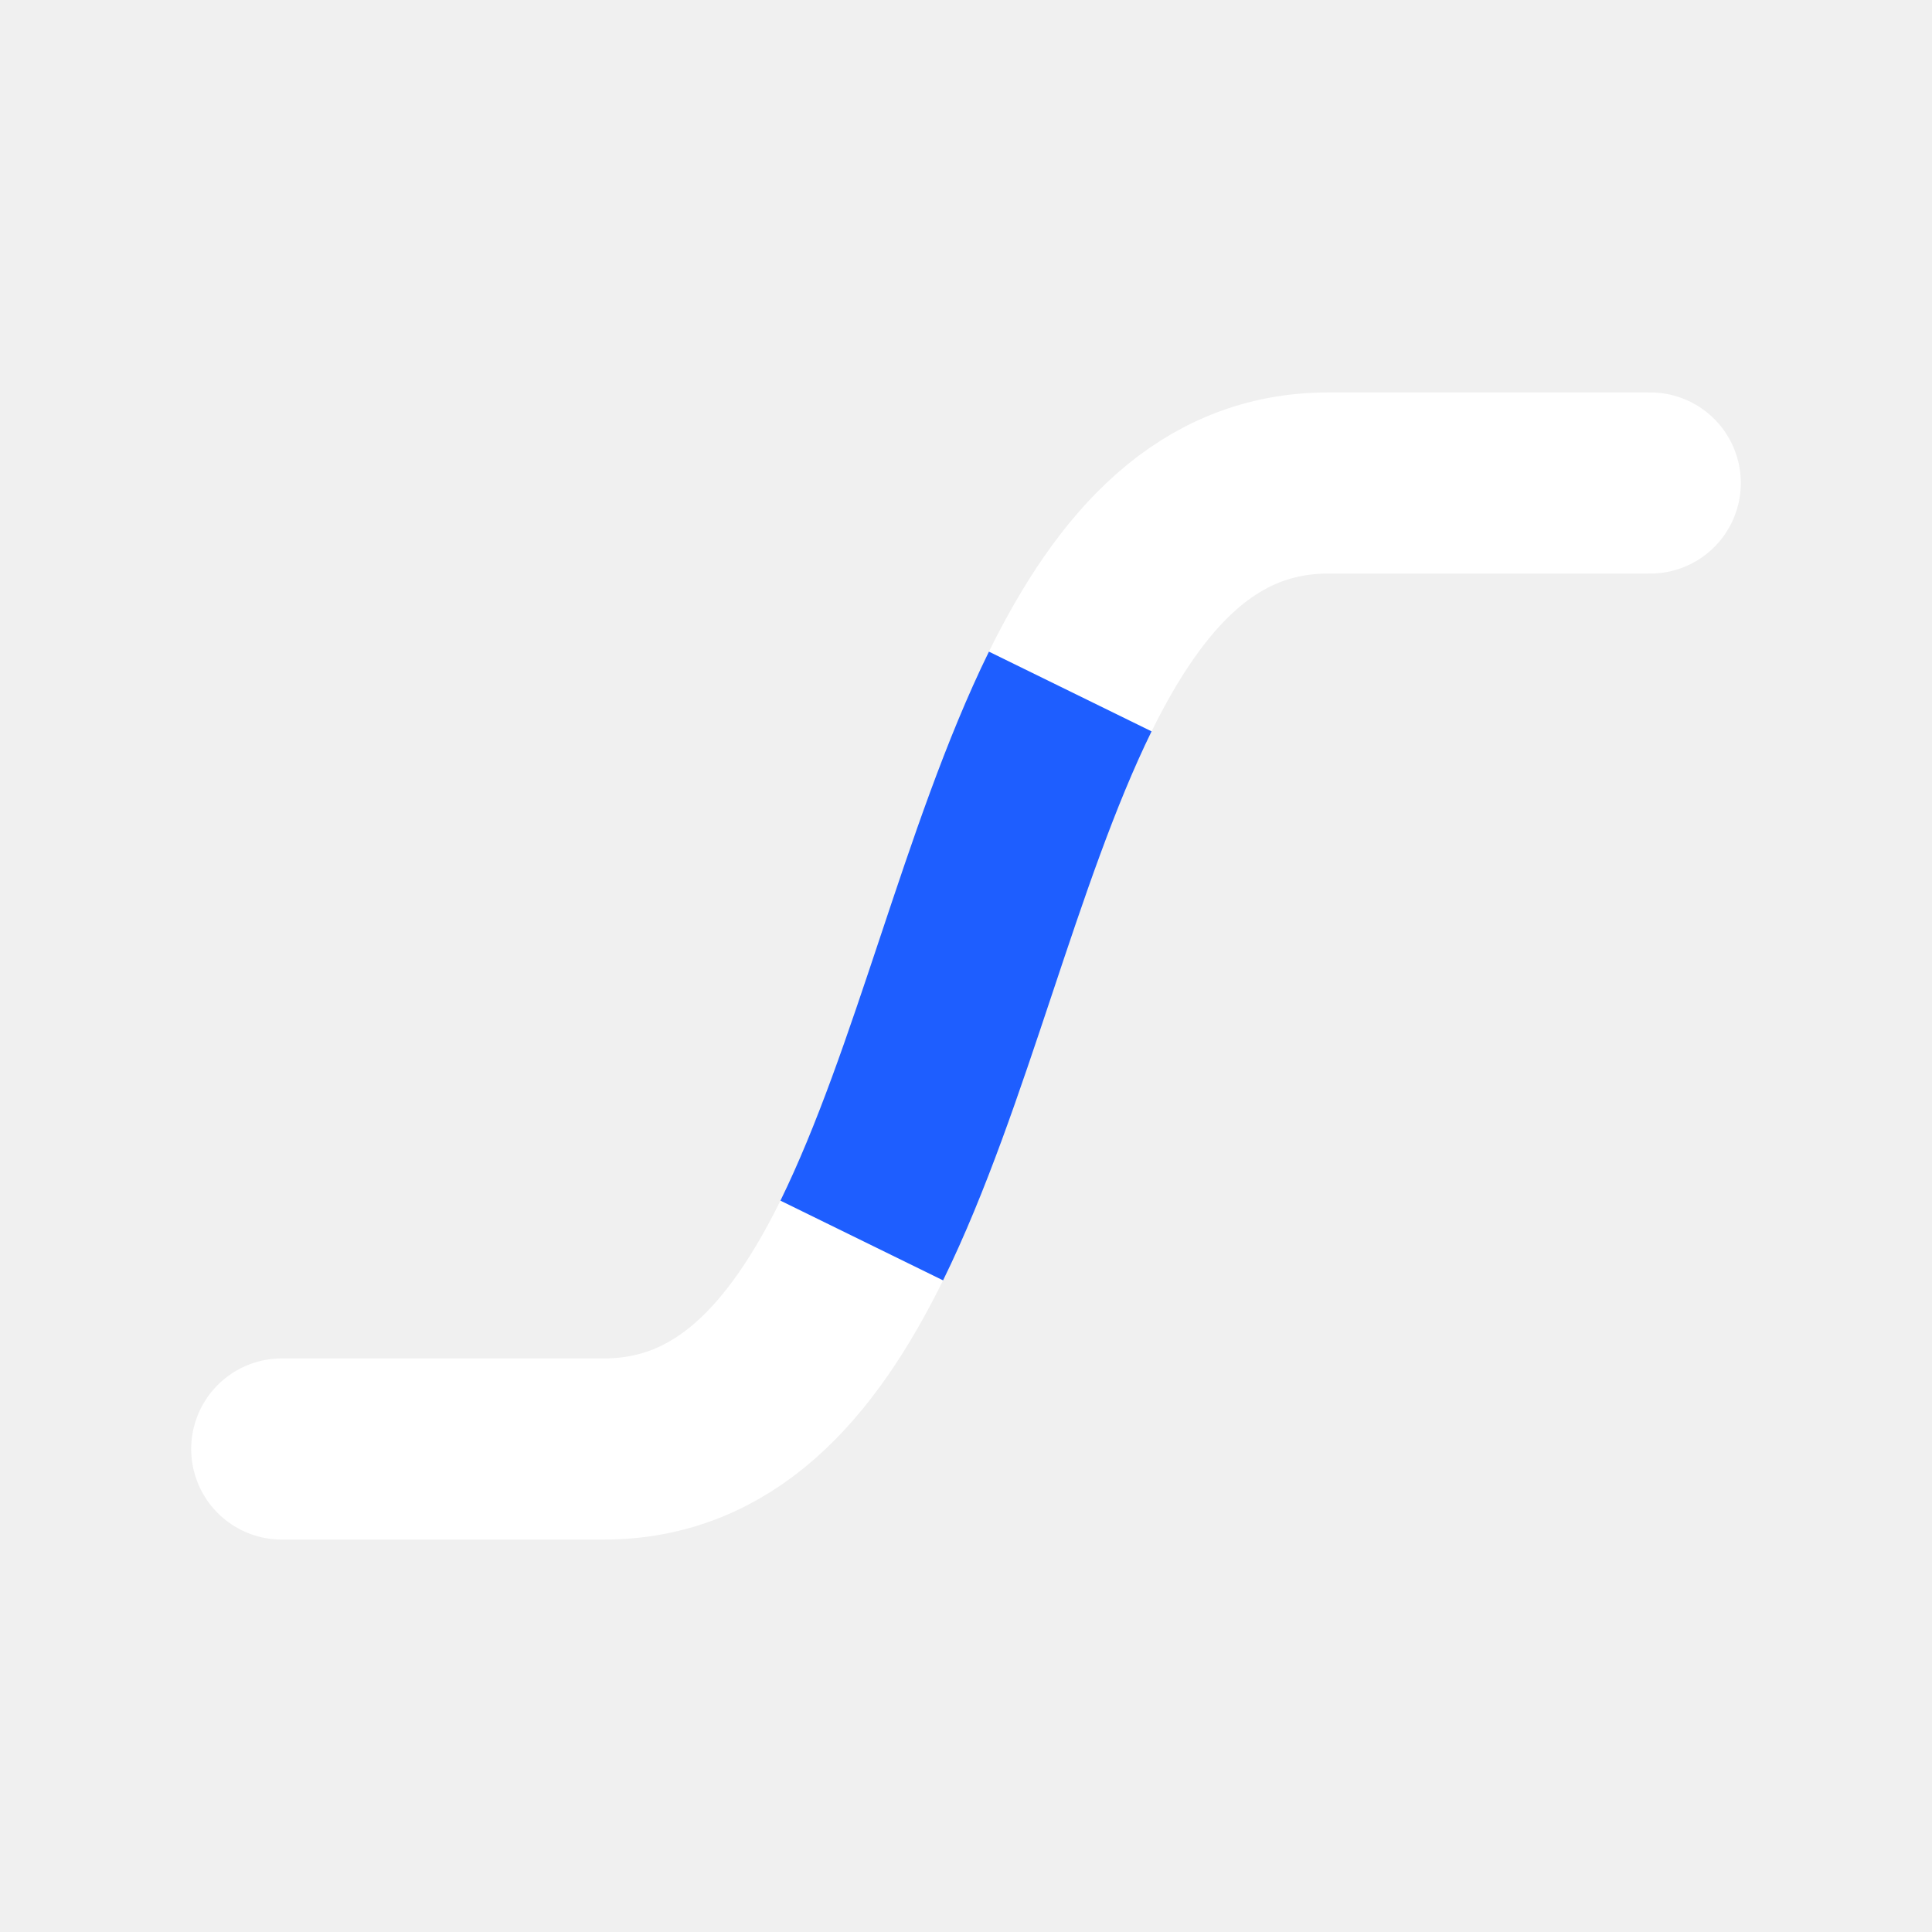
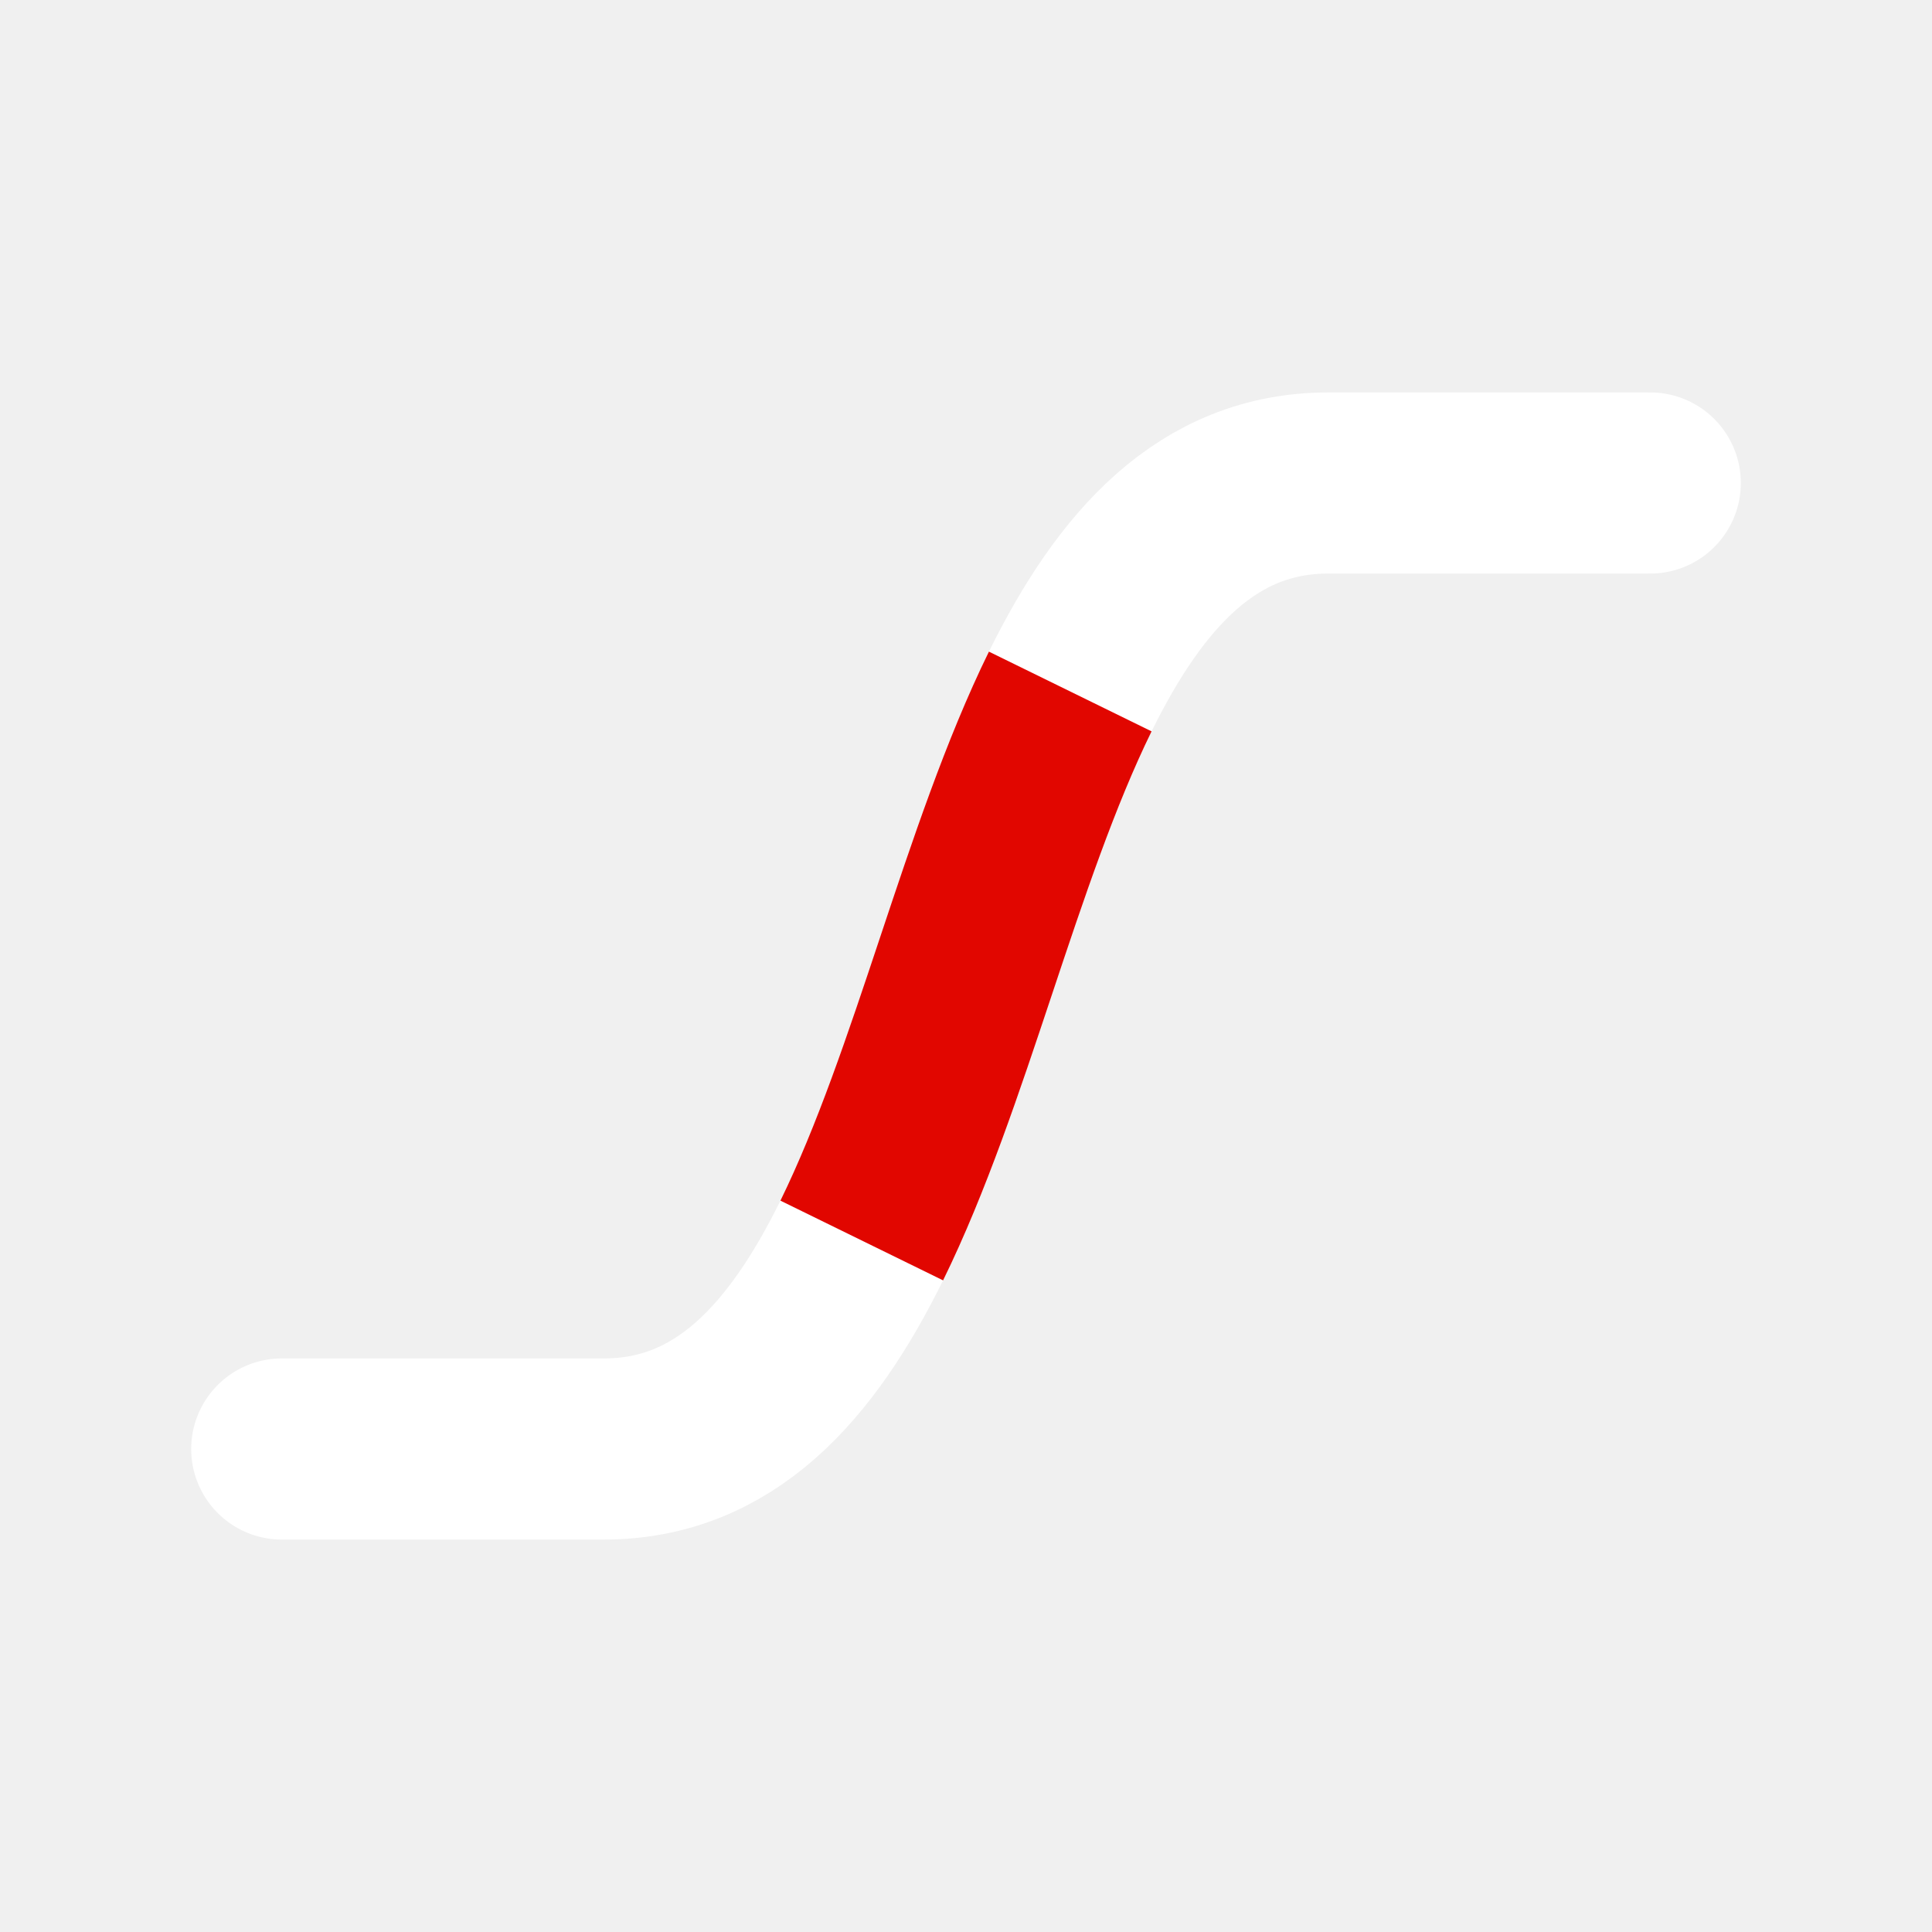
<svg xmlns="http://www.w3.org/2000/svg" viewBox="0 0 48 48" role="img" aria-label="Fan Hub">
  <path d="M7 36H15C18.00 36.00 19.92 33.84 21.41 30.82" stroke="#FFFFFF" stroke-linecap="round" fill="none" stroke-width="4.5" stroke-linejoin="round" />
  <path d="M26.59 17.18C28.08 14.16 30.00 12.00 33.00 12.00H41" stroke="#FFFFFF" stroke-linecap="round" fill="none" stroke-width="4.5" stroke-linejoin="round" />
-   <path d="M21.41 30.82C23.39 26.78 24.61 21.22 26.59 17.18" stroke="#1E5EFF" stroke-linecap="butt" fill="none" stroke-width="4.5" stroke-linejoin="round" />
+   <path d="M21.41 30.82C23.39 26.78 24.61 21.22 26.59 17.18" stroke="#E10600" stroke-linecap="butt" fill="none" stroke-width="4.5" stroke-linejoin="round" />
</svg>
